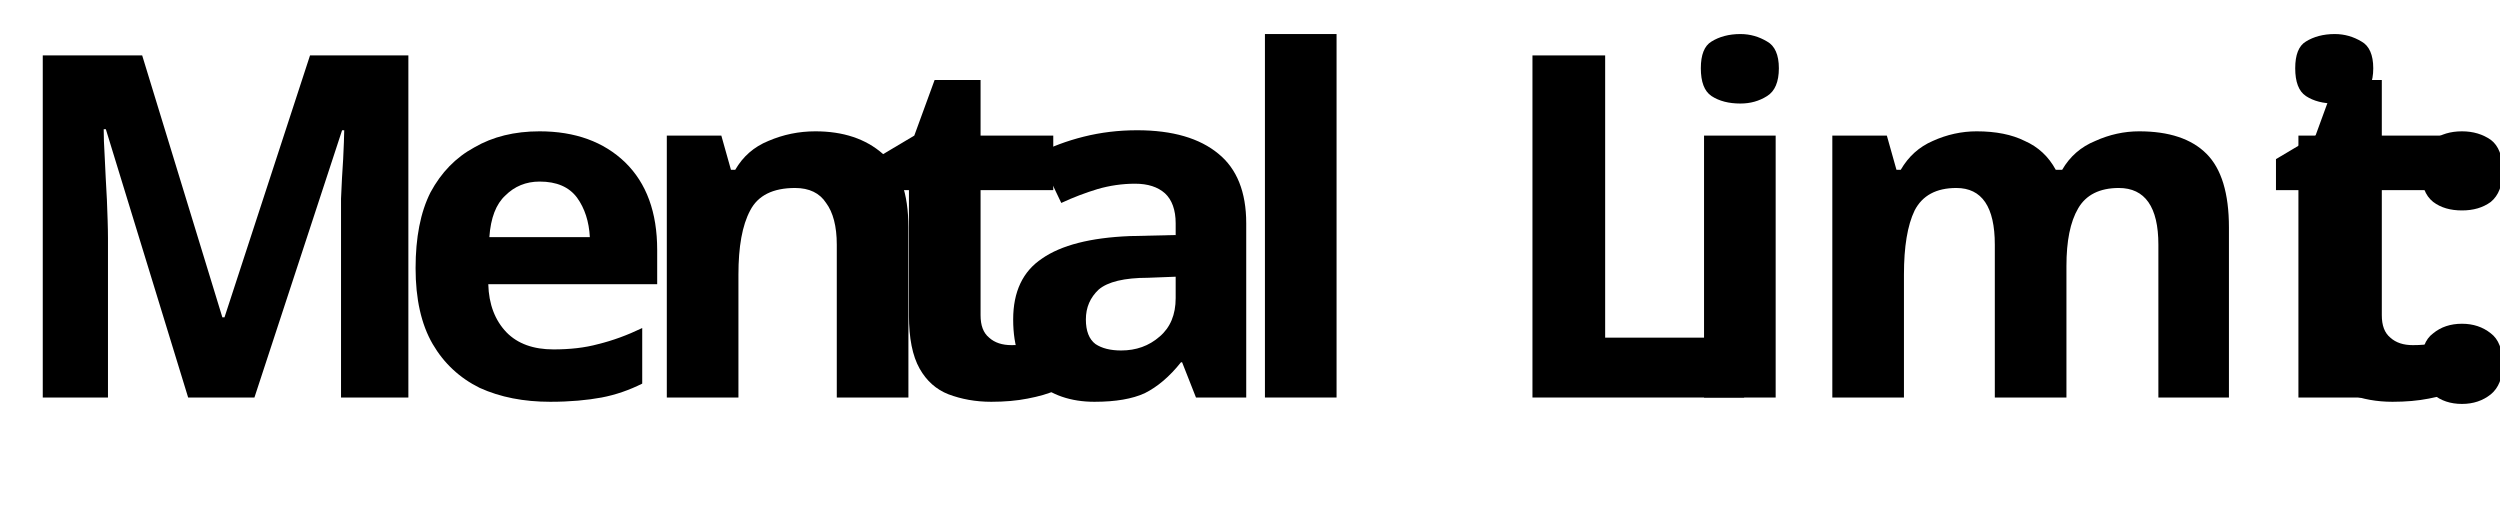
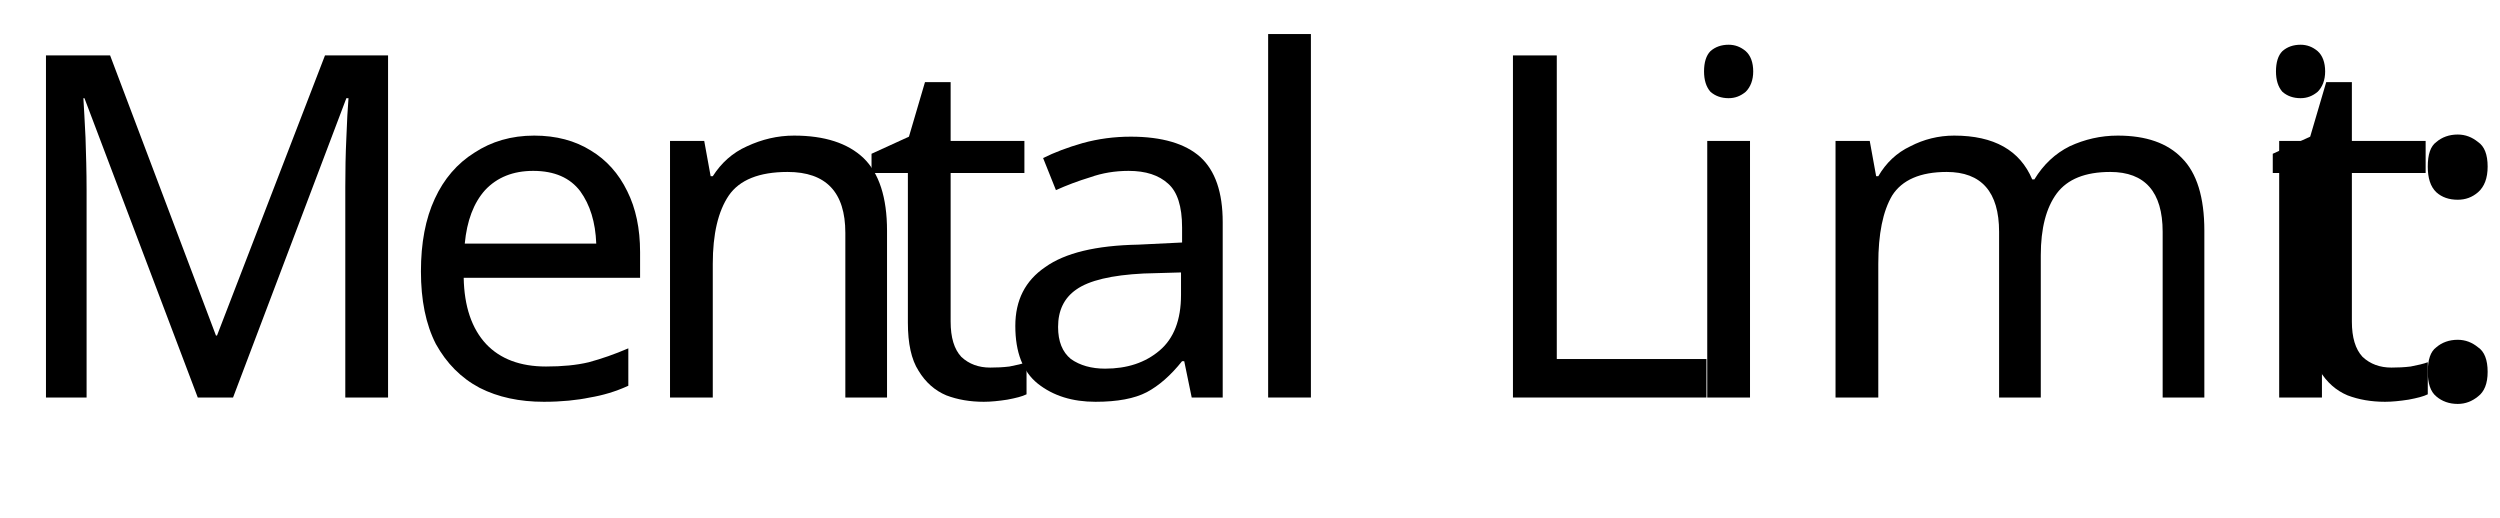
<svg xmlns="http://www.w3.org/2000/svg" viewBox="0 0 36.54 7.56">
  <defs>
    <style>
      .b34cea9b-a77e-45a7-95da-69c2d605fa73 {
        font-size: 7px;
        font-family: UniversLTStd-BoldCn, Univers LT Std;
-         font-weight: 700;
+         
      }

      .bd280545-c258-4446-bfd2-0d1ca3dc960e {
        letter-spacing: -0.01em;
      }

      .f1ff61a6-ba85-4e20-883a-b0c89cbf142c {
        letter-spacing: -0.009em;
      }

      .bbf50cc2-fcfe-418c-94e5-0e359649937a {
        letter-spacing: -0.01em;
      }
    </style>
  </defs>
  <g id="b7f9dda7-de5c-46a8-9a32-a0fd68e29781" data-name="Layer 2">
    <g id="b1bb4768-5507-402d-80b9-717cfe17649c" data-name="Layer 1">
      <text class="b34cea9b-a77e-45a7-95da-69c2d605fa73" transform="translate(0 5.81006)">
        <tspan class="bd280545-c258-4446-bfd2-0d1ca3dc960e">M</tspan>
        <tspan class="f1ff61a6-ba85-4e20-883a-b0c89cbf142c" x="5.761" y="0">e</tspan>
        <tspan class="bbf50cc2-fcfe-418c-94e5-0e359649937a" x="9.198" y="0">n</tspan>
        <tspan class="f1ff61a6-ba85-4e20-883a-b0c89cbf142c" x="12.628" y="0">t</tspan>
        <tspan class="bbf50cc2-fcfe-418c-94e5-0e359649937a" x="14.511" y="0">a</tspan>
        <tspan class="f1ff61a6-ba85-4e20-883a-b0c89cbf142c" x="17.941" y="0">l L</tspan>
        <tspan class="bbf50cc2-fcfe-418c-94e5-0e359649937a" x="24.36" y="0">i</tspan>
        <tspan class="f1ff61a6-ba85-4e20-883a-b0c89cbf142c" x="26.236" y="0">mi</tspan>
        <tspan class="bbf50cc2-fcfe-418c-94e5-0e359649937a" x="33.11" y="0">t</tspan>
        <tspan x="34.986" y="0">:</tspan>
      </text>
    </g>
  </g>
</svg>
